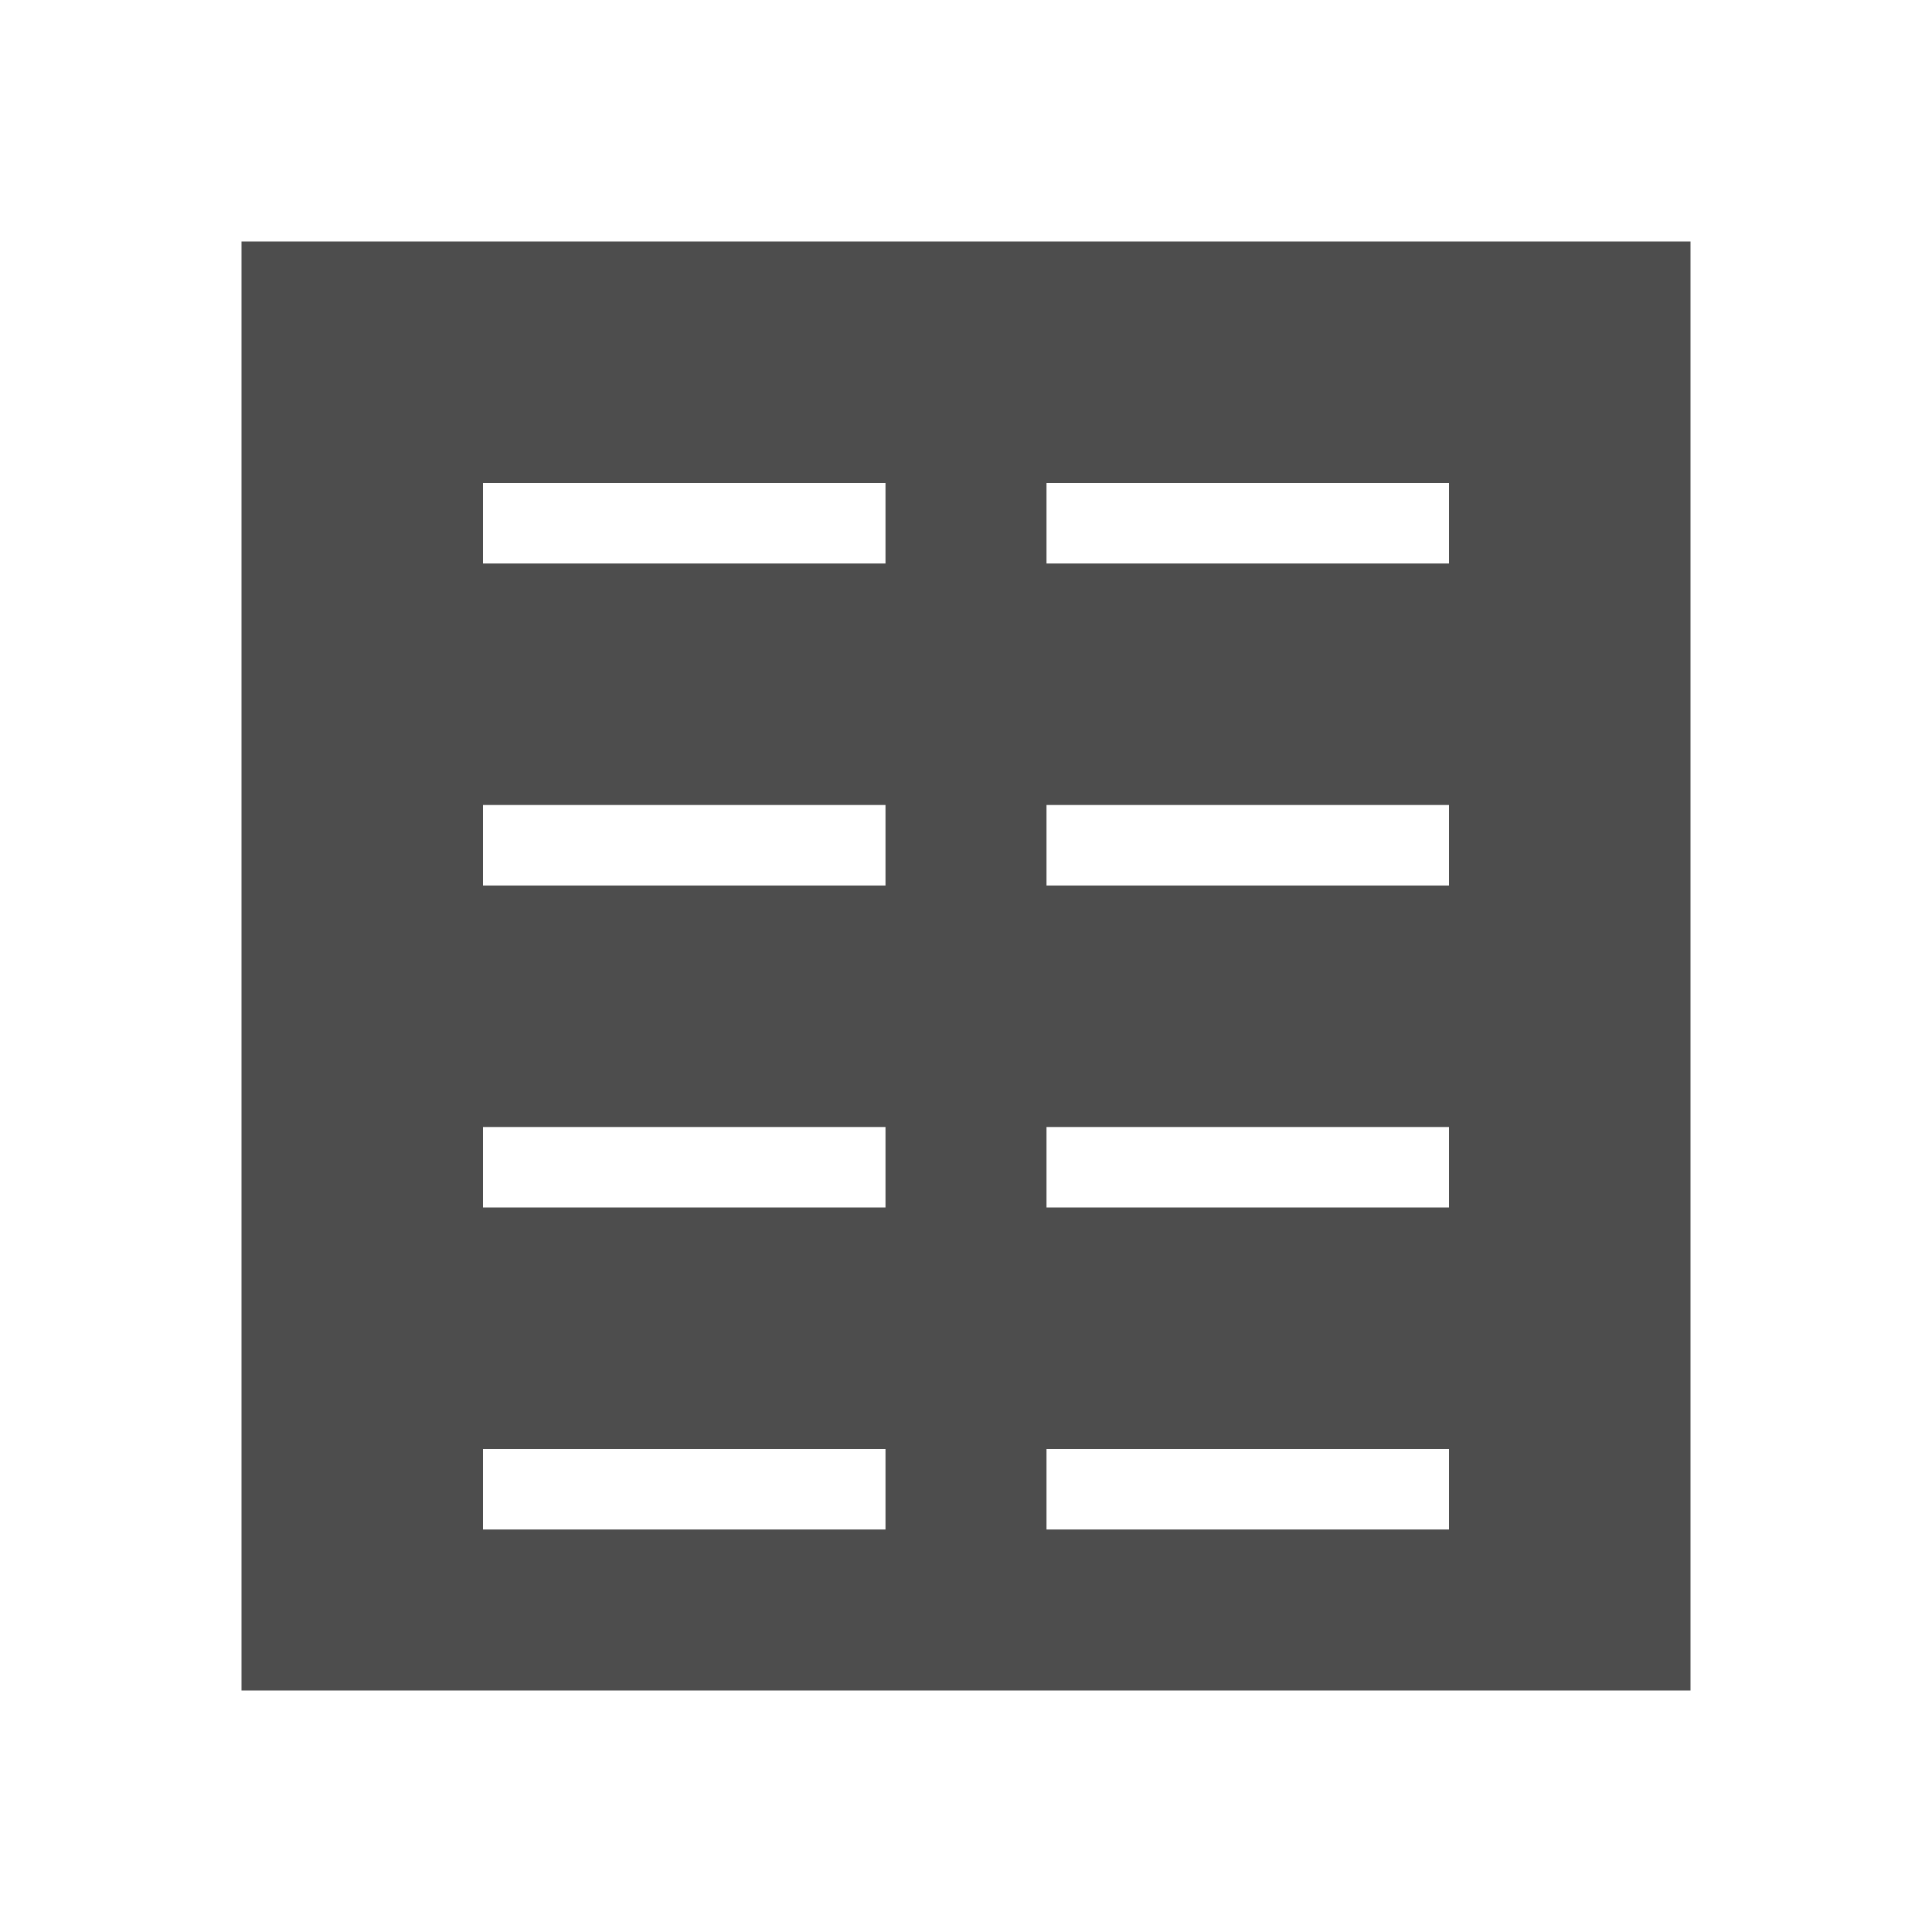
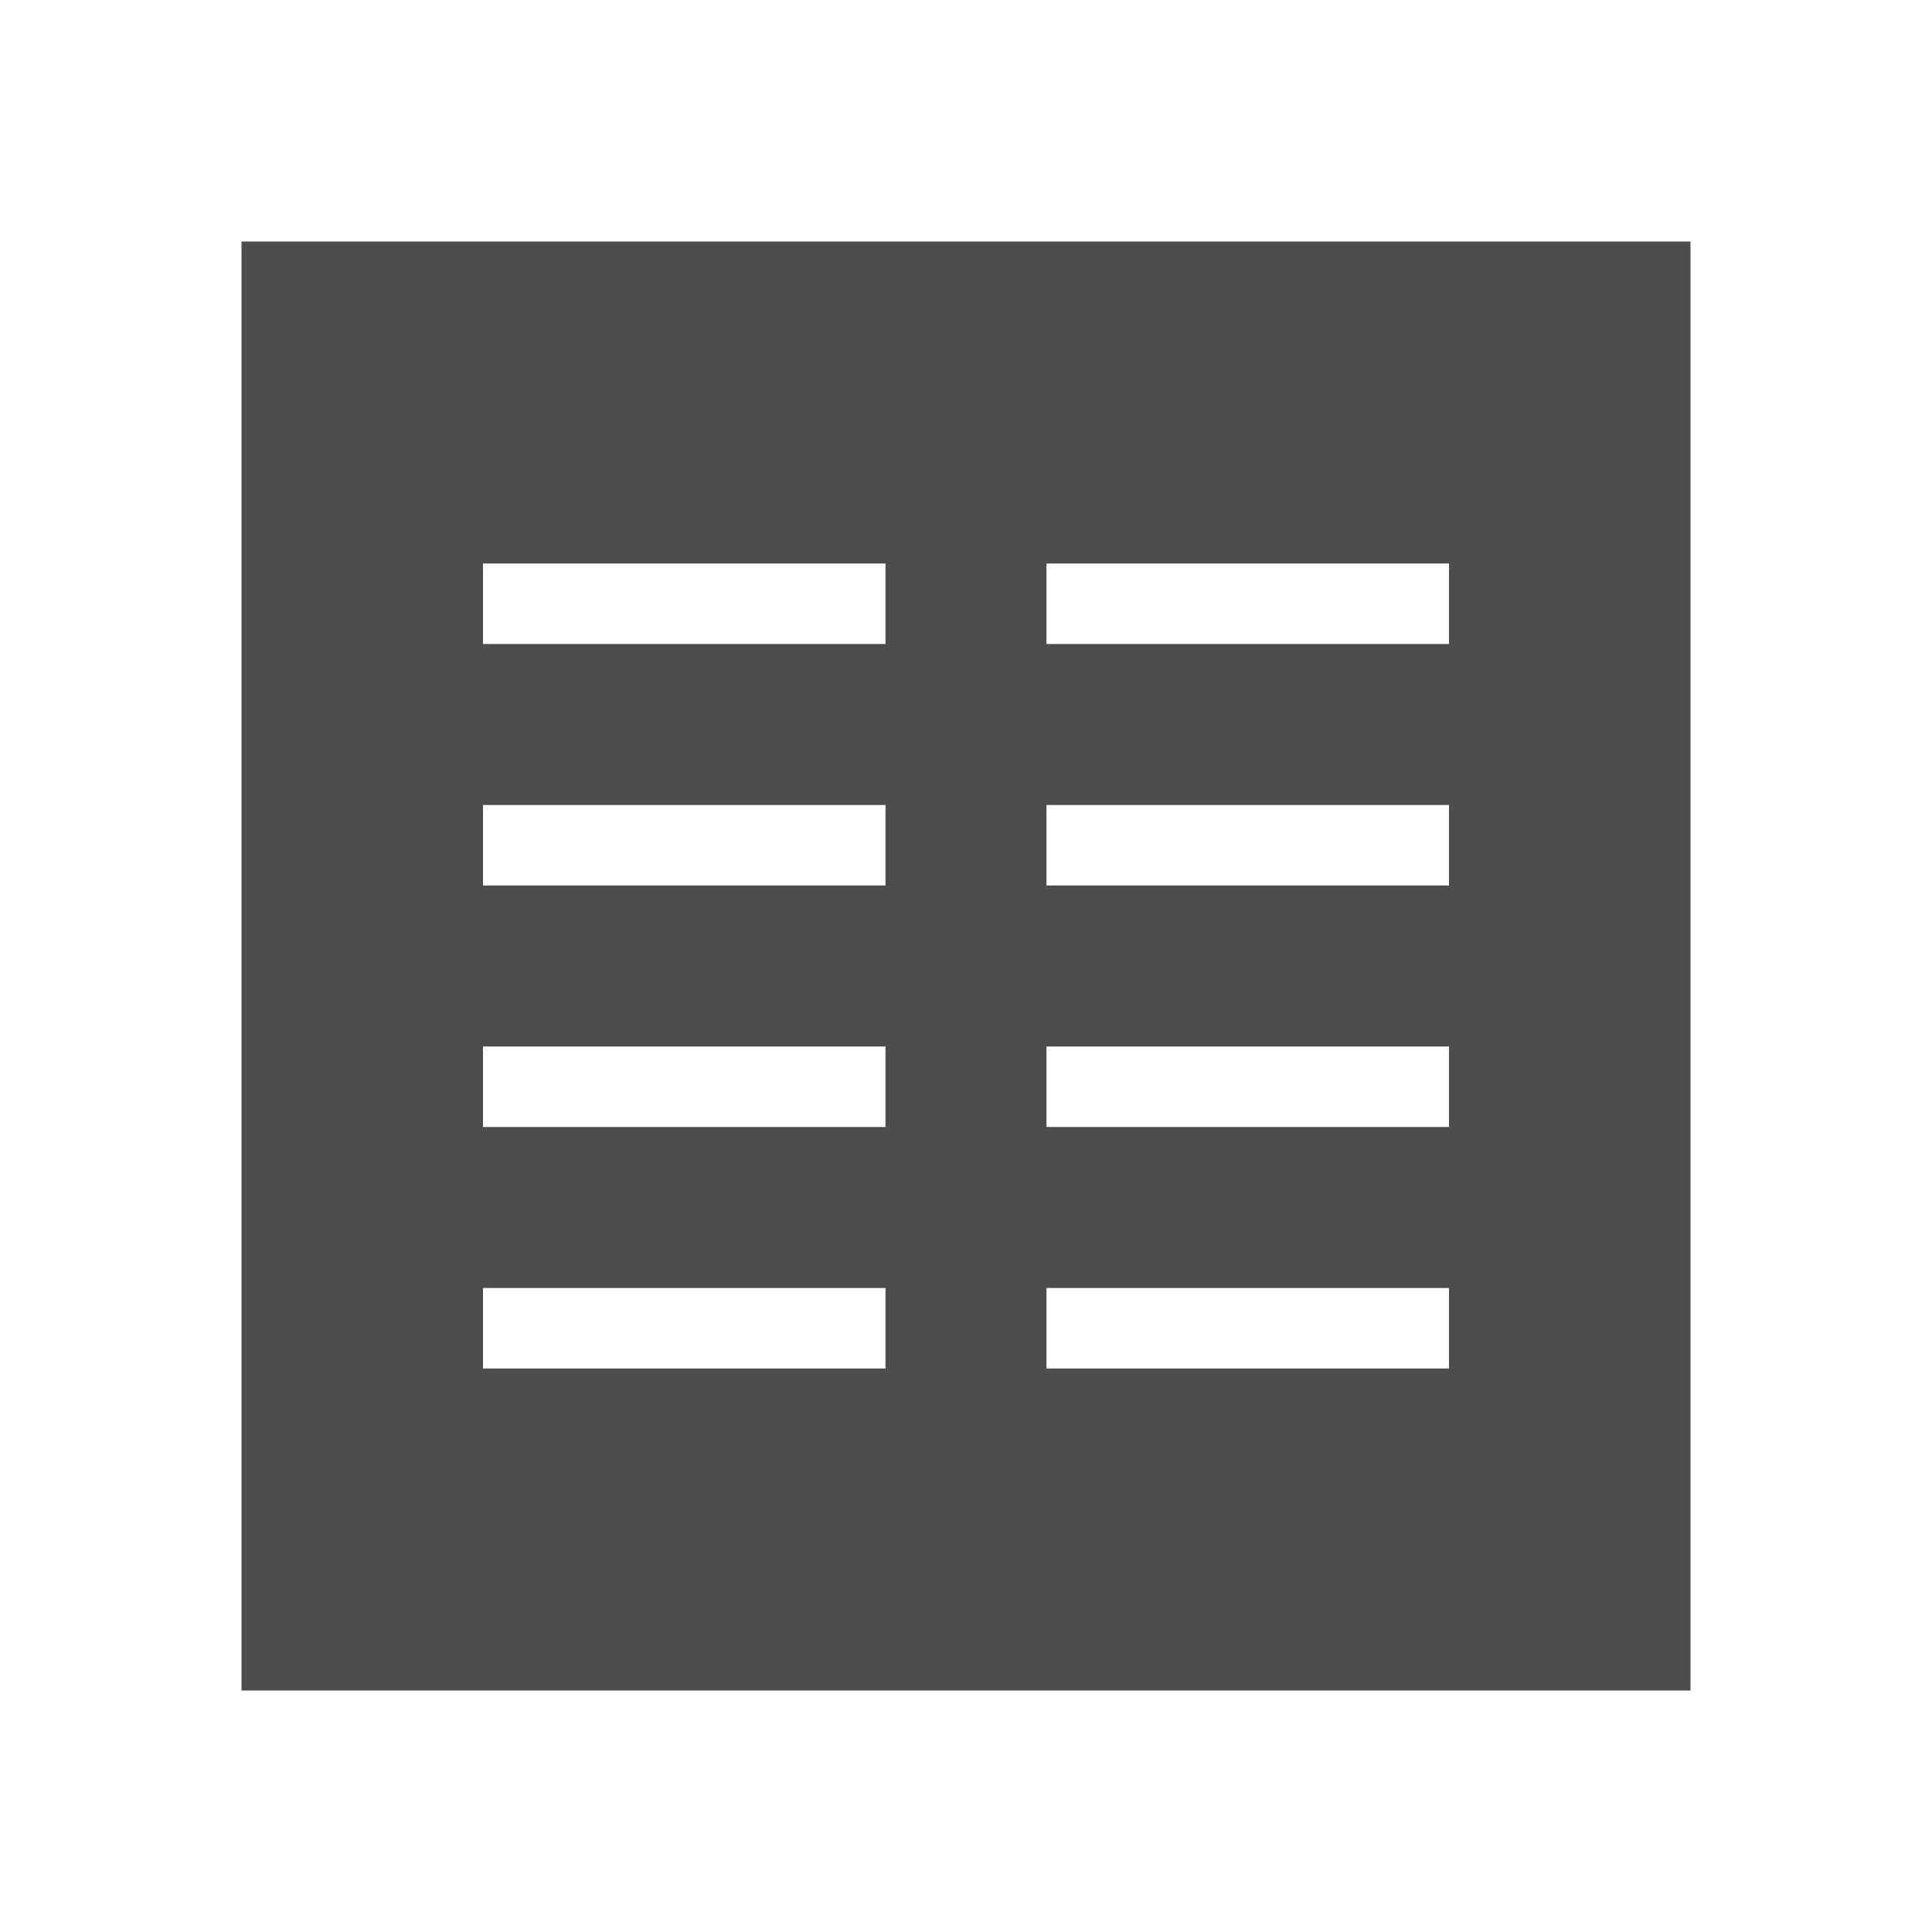
<svg xmlns="http://www.w3.org/2000/svg" width="24" version="1.1" height="24">
  <defs id="defs3051">
    <style type="text/css" id="current-color-scheme">
.ColorScheme-Text {
color:#4d4d4d;
}
</style>
  </defs>
-   <path style="fill:currentColor" d="m 3,3 v 18 h 18 v -18 h -18 z  m 3,3 h 5 v 1 h -5 v -1 z  m 7,0 h 5 v 1 h -5 v -1 z  m -7,4 h 5 v 1 h -5 v -1 z  m 7,0 h 5 v 1 h -5 v -1 z  m -7,4 h 5 v 1 h -5 v -1 z  m 7,0 h 5 v 1 h -5 v -1 z  m -7,4 h 5 v 1 h -5 v -1 z  m 7,0 h 5 v 1 h -5 v -1 z " class="ColorScheme-Text" />
+   <path style="fill:currentColor" d="M 3,3 V 21 H 21 V 3 Z m 3,4 h 5 V 8 H 6 Z m 7,0 h 5 v 1 h -5 z m -7,3 h 5 v 1 H 6 Z m 7,0 h 5 v 1 h -5 z m -7,3 h 5 v 1 H 6 Z m 7,0 h 5 v 1 h -5 z m -7,3 h 5 v 1 H 6 Z m 7,0 h 5 v 1 h -5 z" class="ColorScheme-Text" />
</svg>
